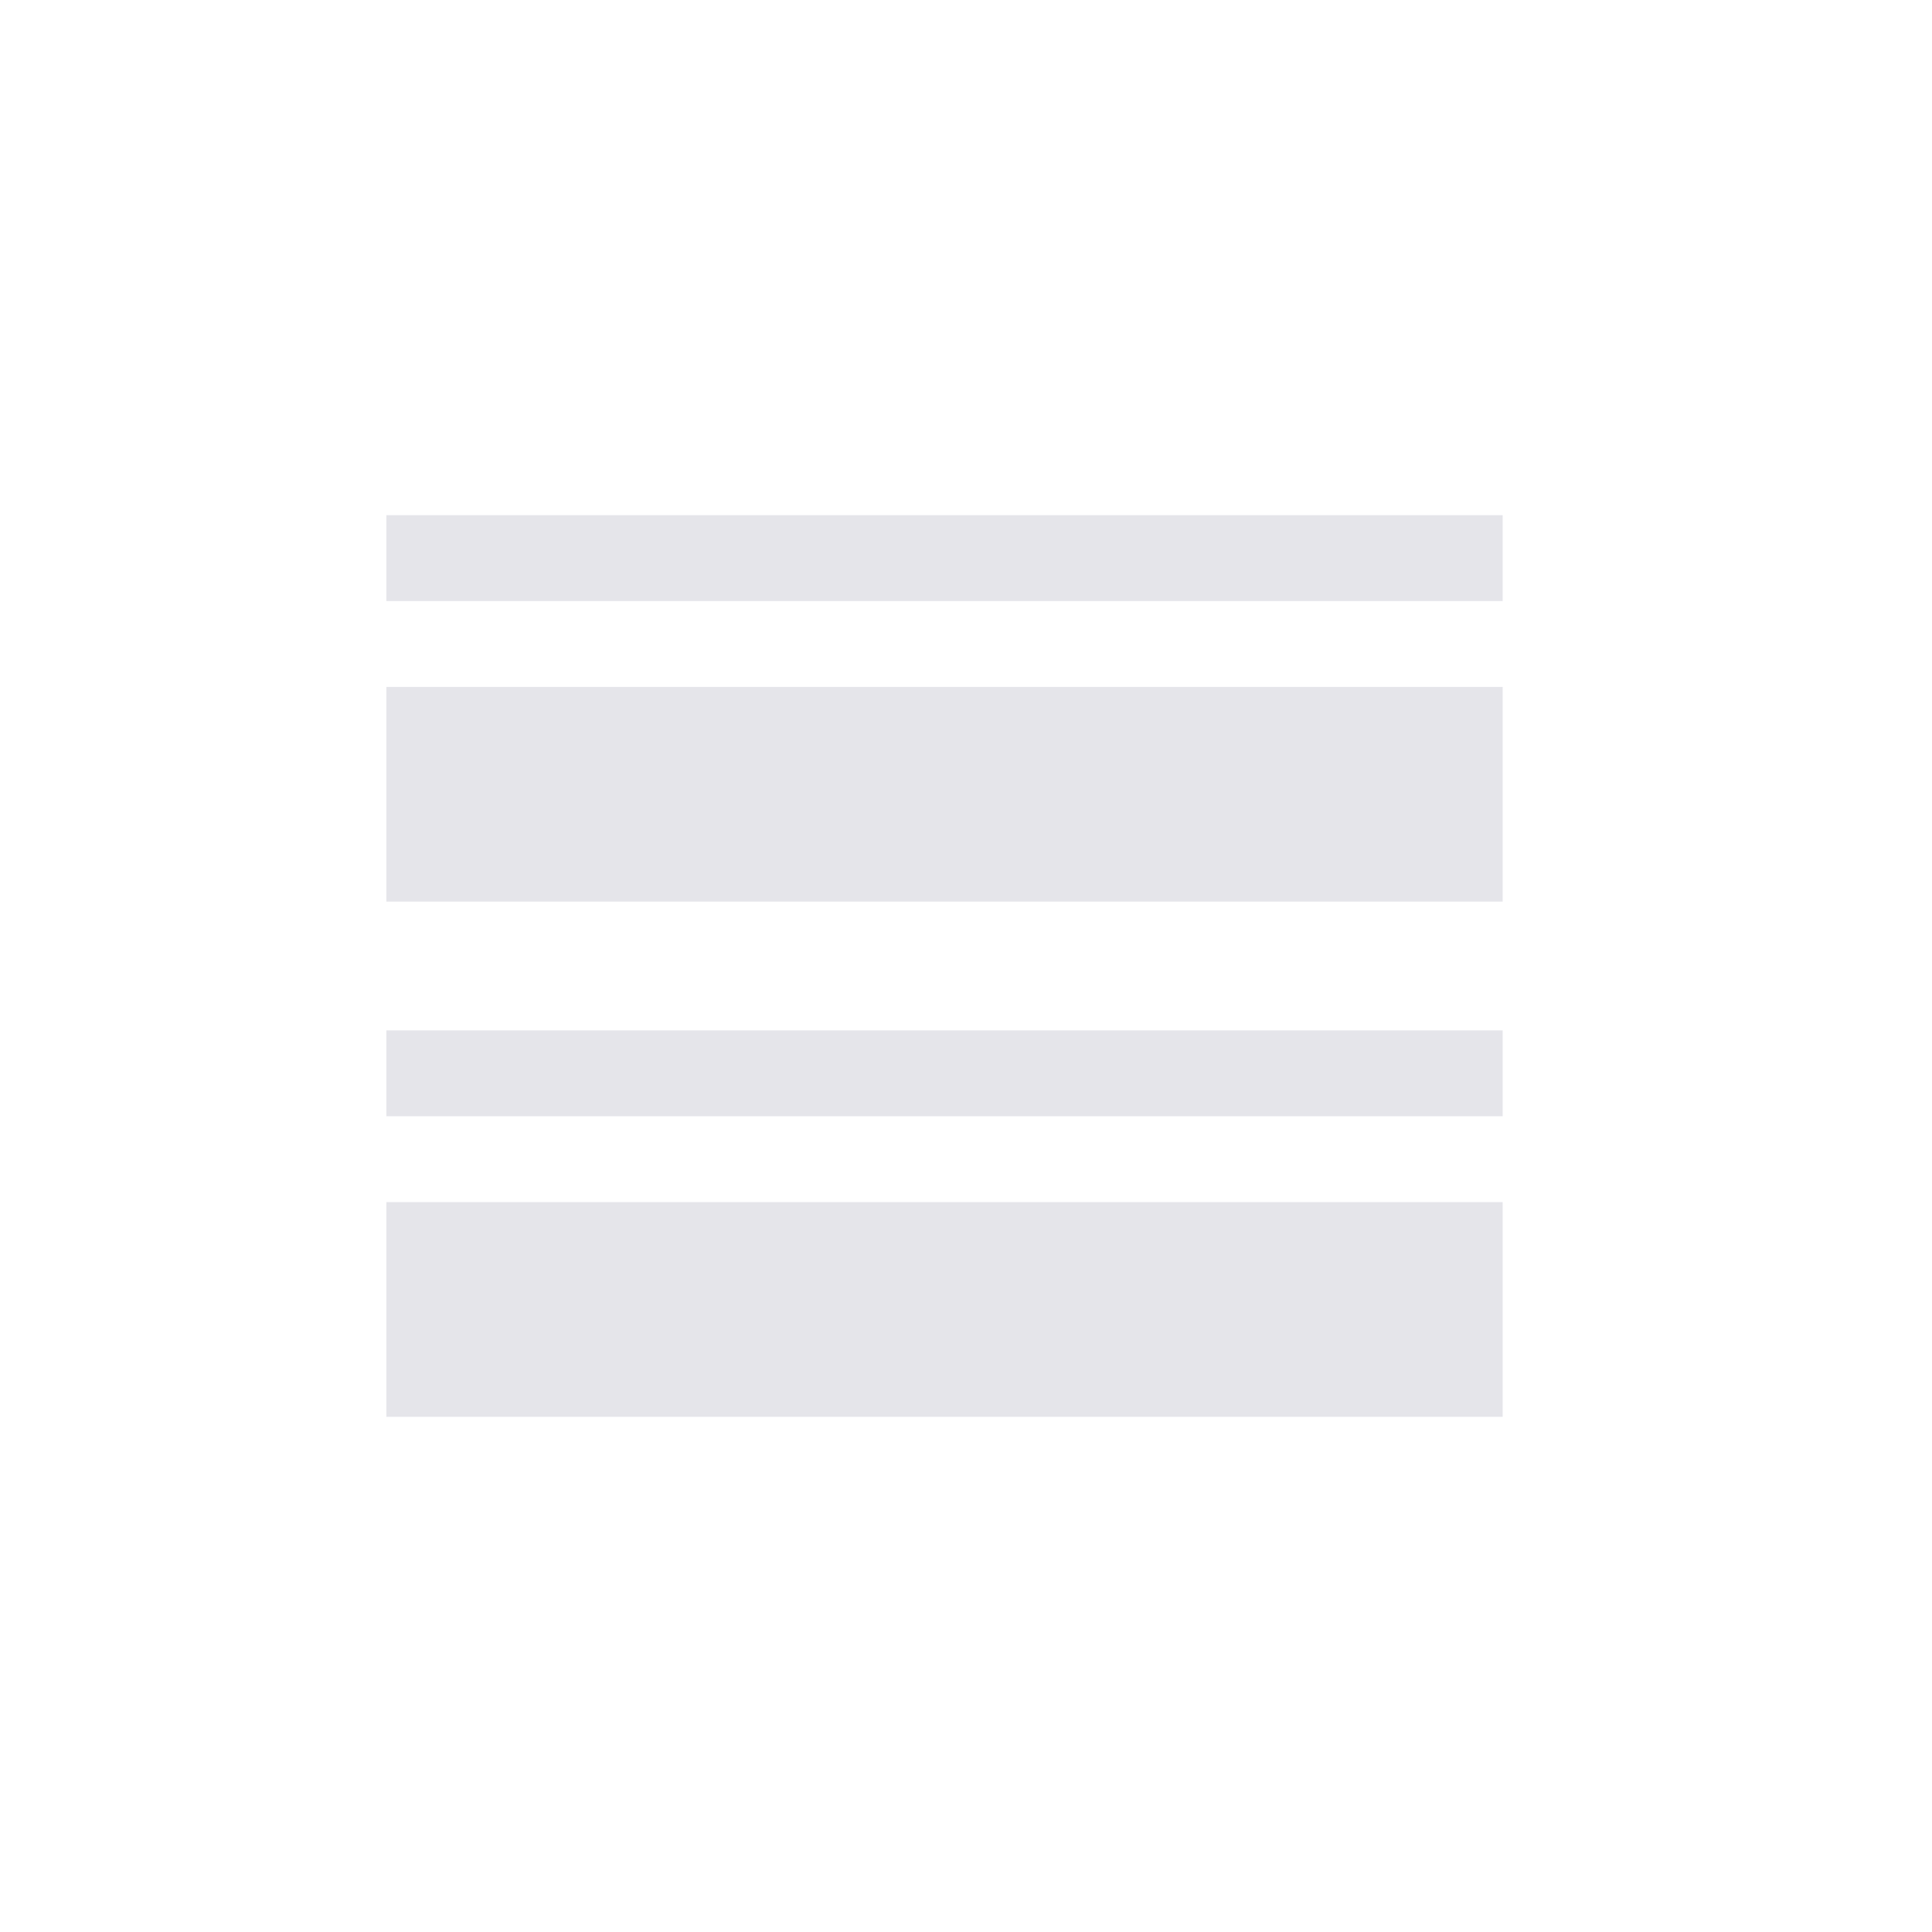
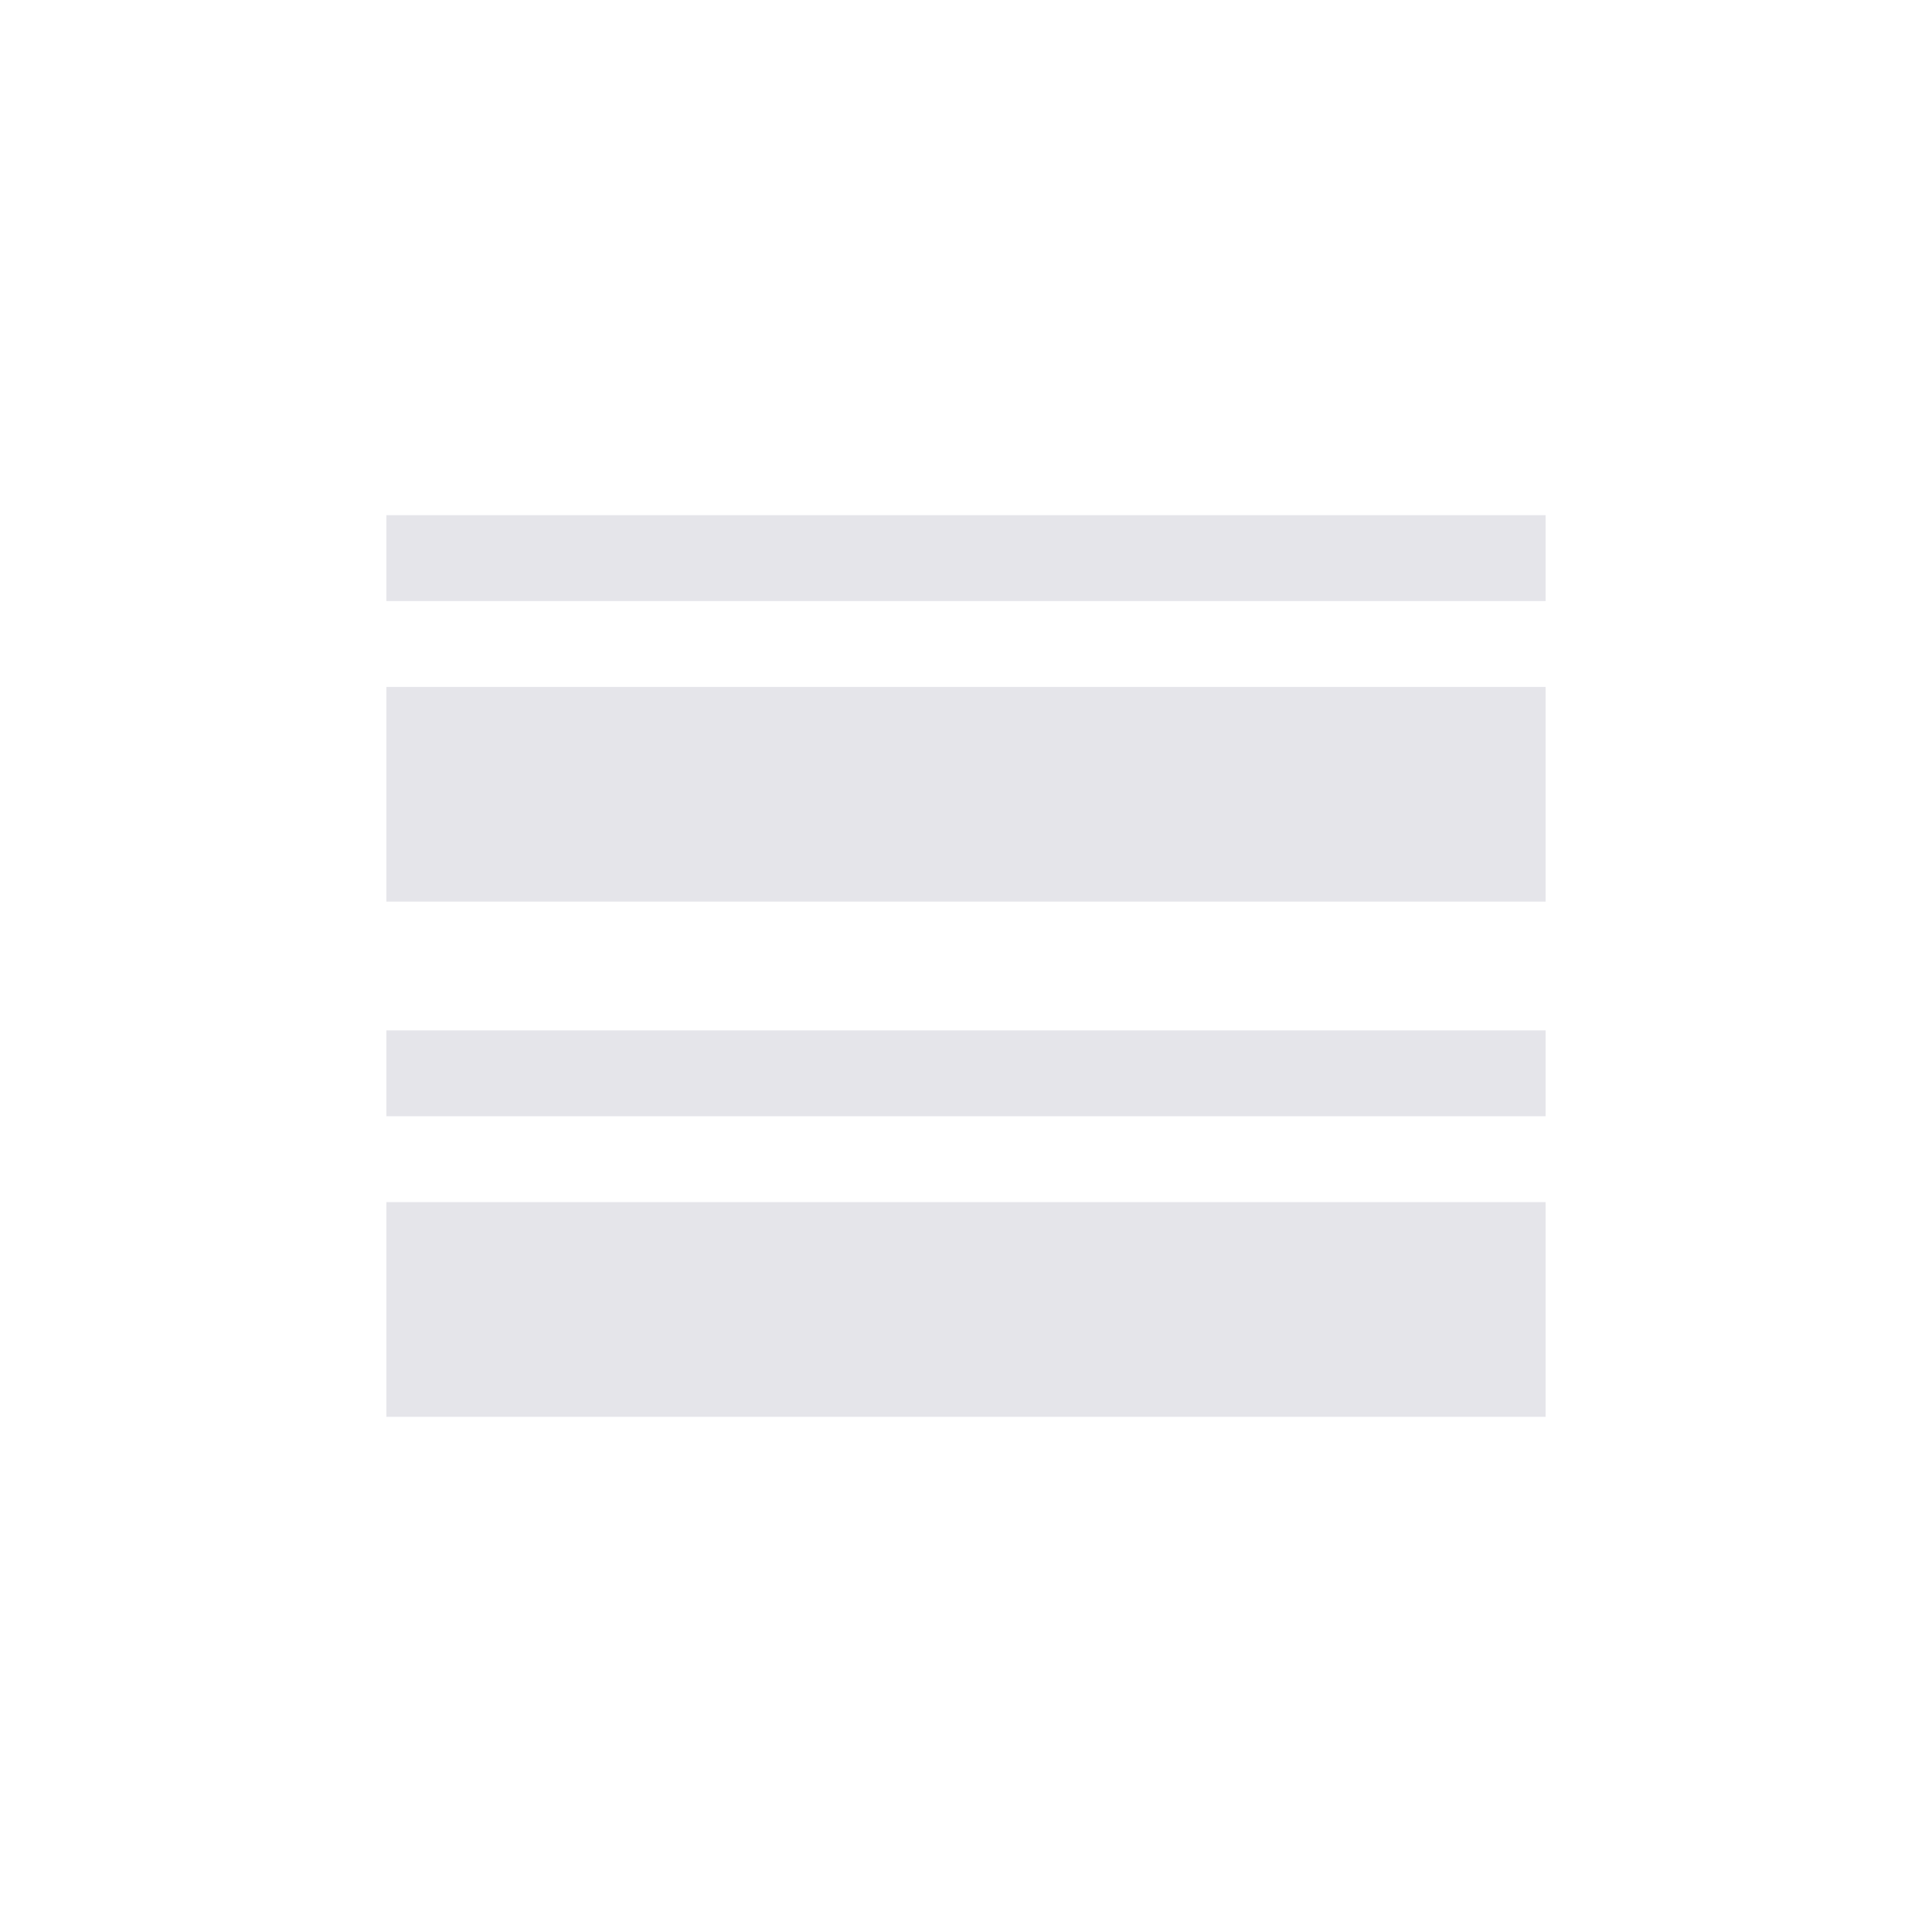
<svg xmlns="http://www.w3.org/2000/svg" width="45px" height="45px" viewBox="0 0 45 45" version="1.1">
  <g id="tabicon/-list-detail" stroke="none" stroke-width="1" fill="none" fill-rule="evenodd">
-     <rect id="Rectangle" fill="#E5E5EA" x="9" y="12" width="26" height="2" />
-     <rect id="Rectangle-Copy-2" fill="#E5E5EA" x="9" y="24" width="26" height="2" />
-     <rect id="Rectangle-Copy" fill="#E5E5EA" x="9" y="16" width="26" height="5" />
-     <rect id="Rectangle-Copy-3" fill="#E5E5EA" x="9" y="28" width="26" height="5" />
+     <rect id="Rectangle" fill="#E5E5EA" x="9" y="12" width="27" height="2" />
+     <rect id="Rectangle-Copy-2" fill="#E5E5EA" x="9" y="24" width="27" height="2" />
+     <rect id="Rectangle-Copy" fill="#E5E5EA" x="9" y="16" width="27" height="5" />
+     <rect id="Rectangle-Copy-3" fill="#E5E5EA" x="9" y="28" width="27" height="5" />
  </g>
</svg>
